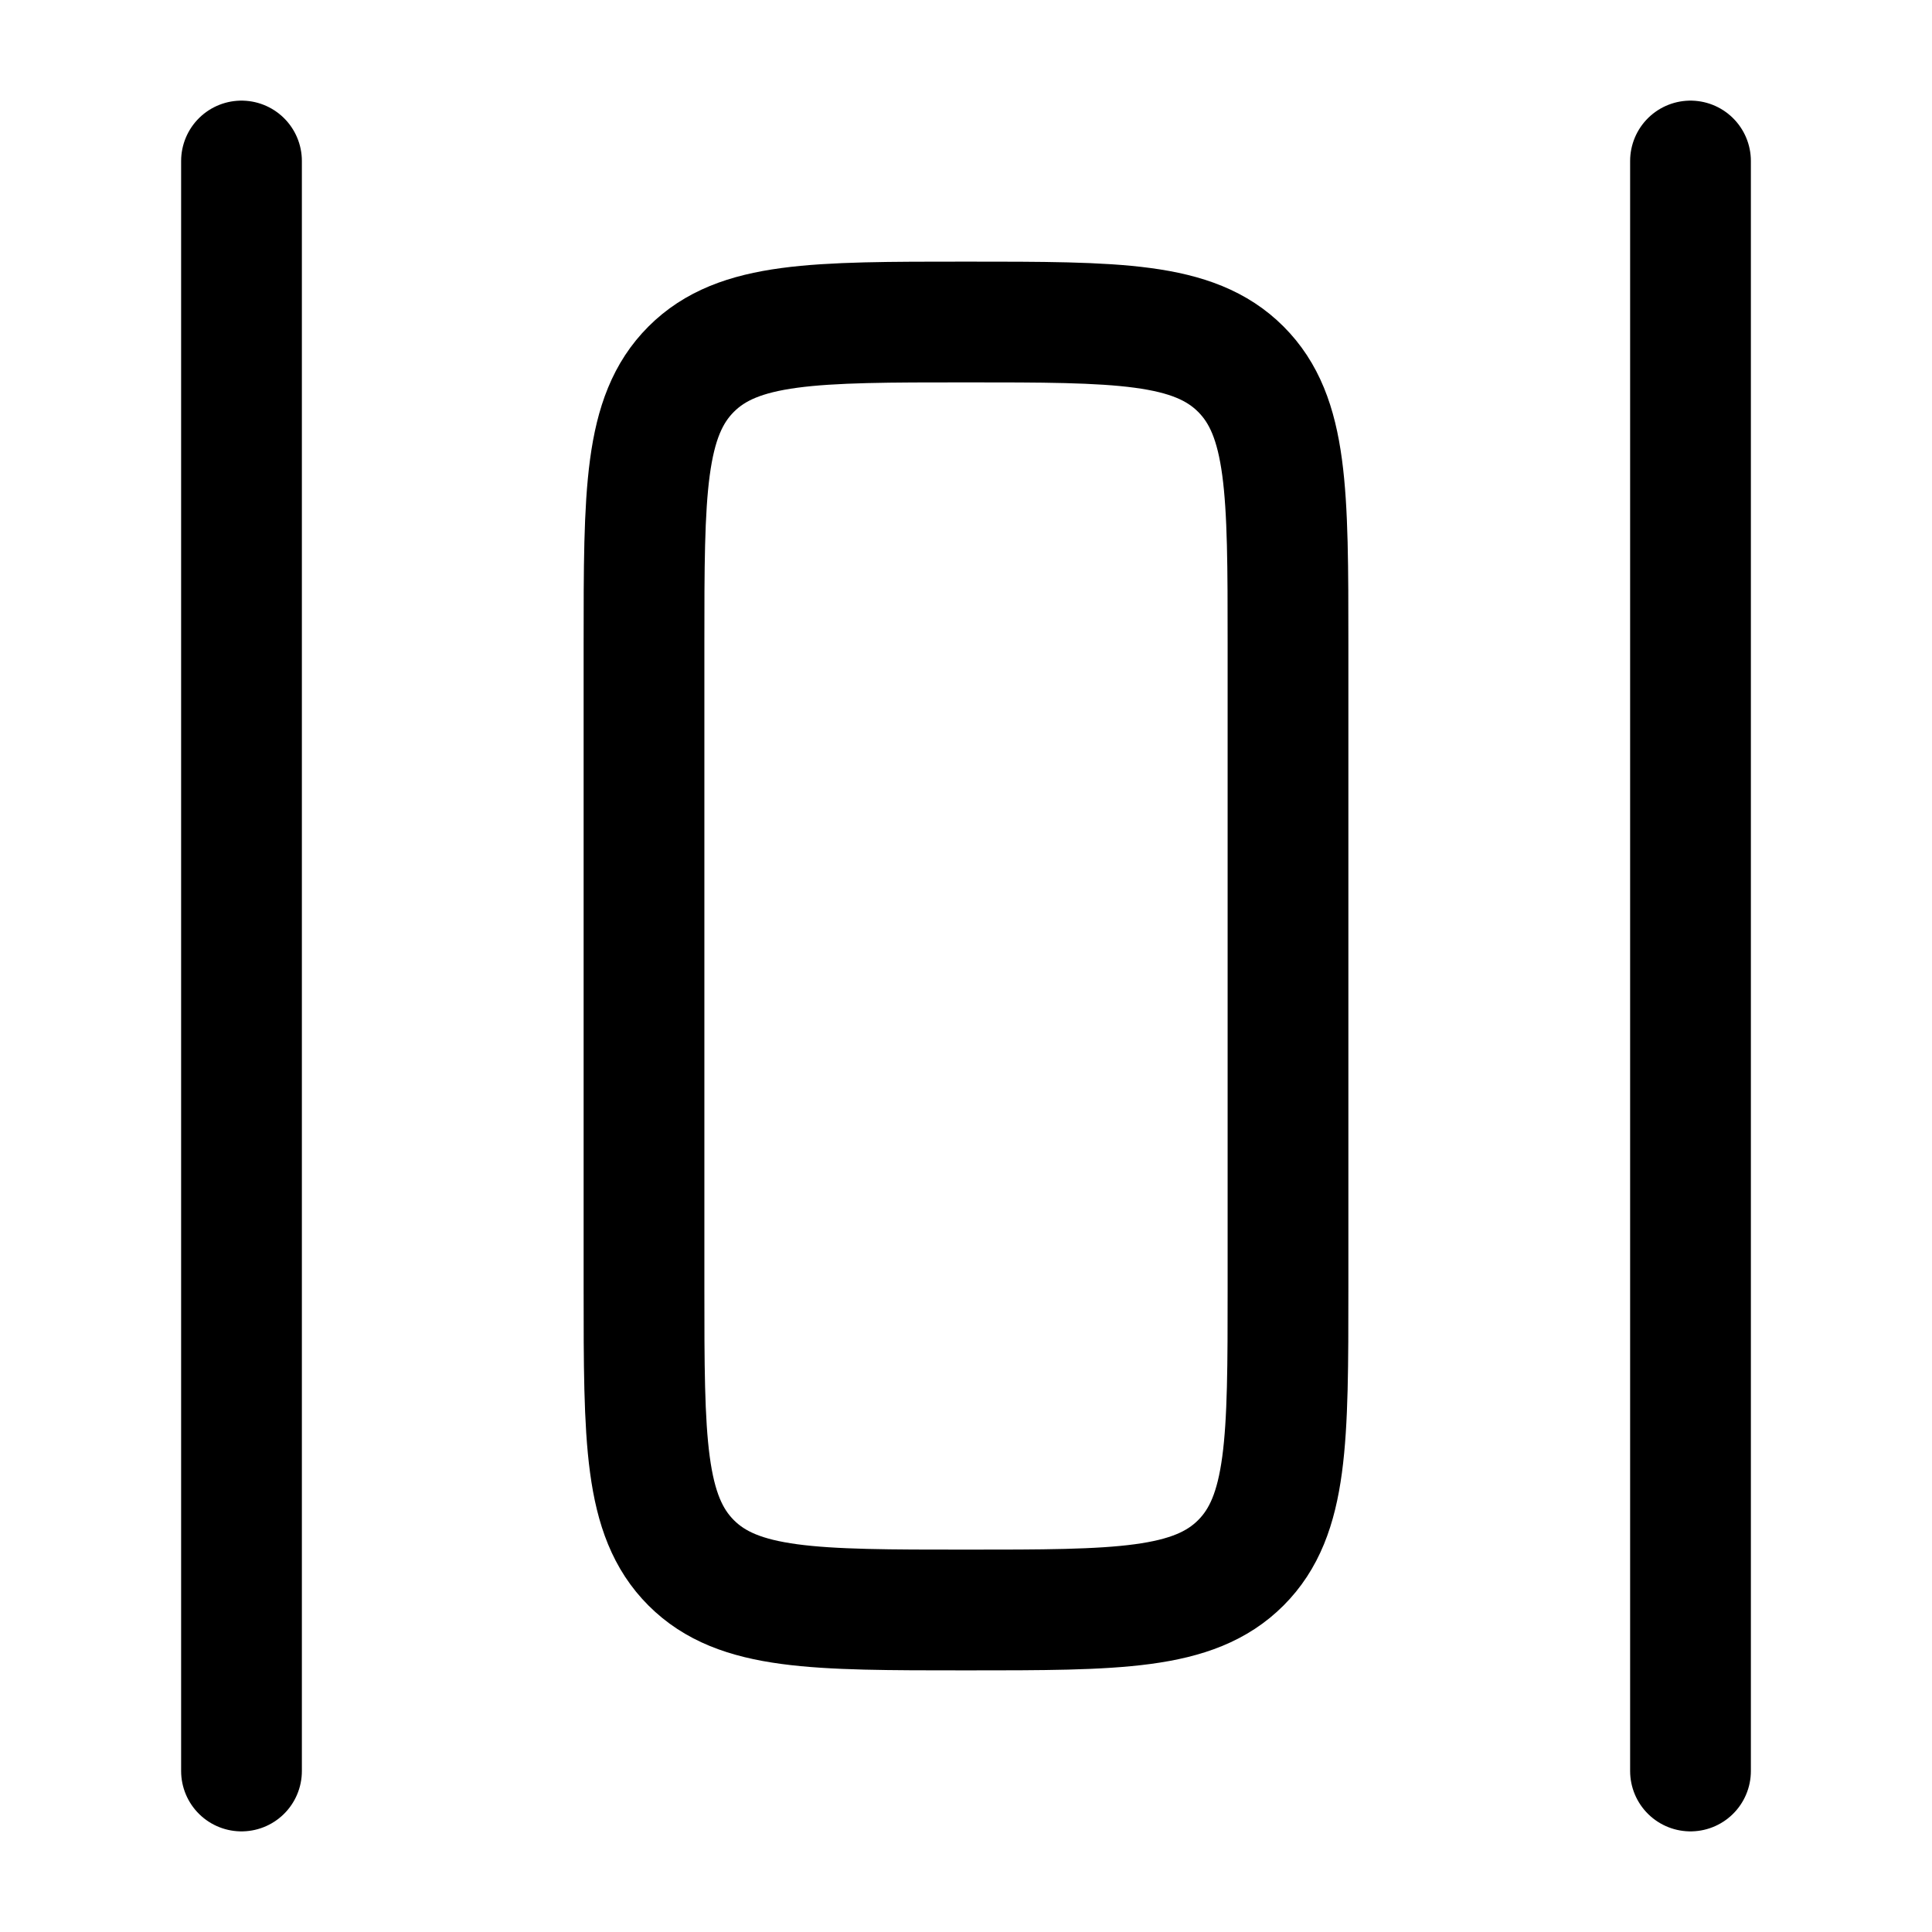
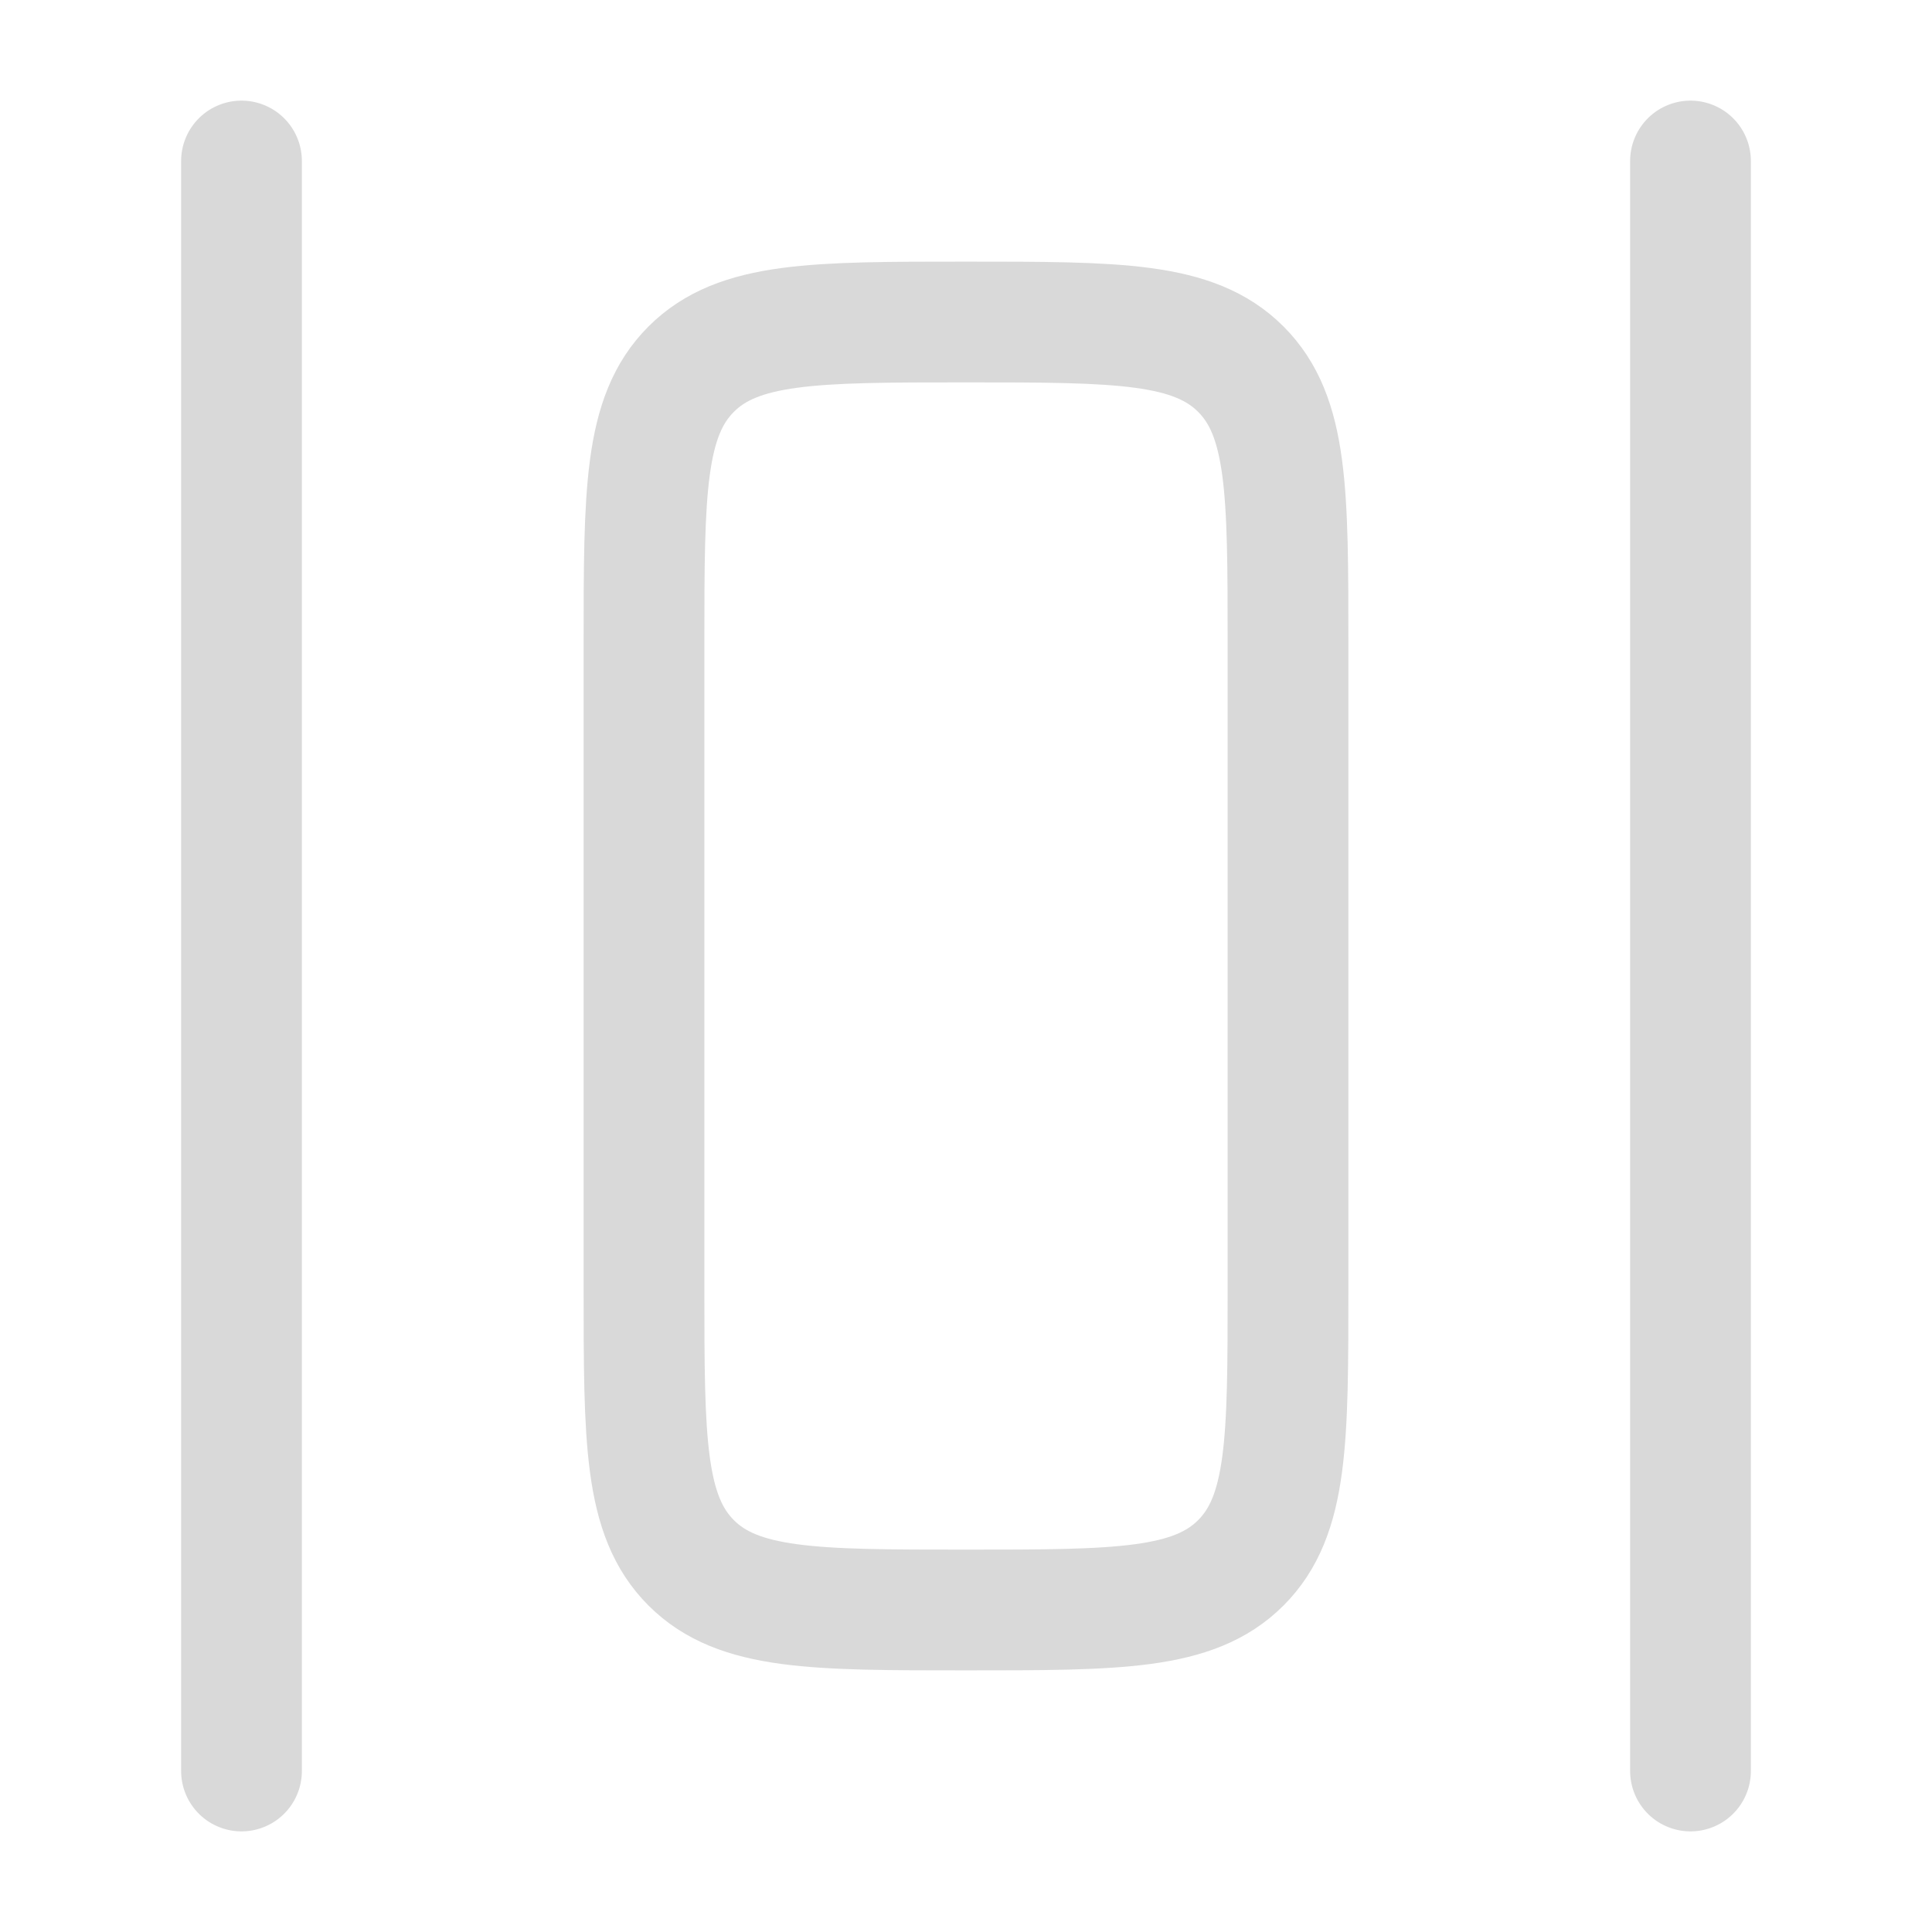
<svg xmlns="http://www.w3.org/2000/svg" width="24" height="24" viewBox="0 0 24 24">
-   <path fill="none" stroke="currentColor" stroke-linecap="round" stroke-width="1.5" d="M3 2v20m18-20v20M12 4c-1.886 0-2.828 0-3.414.586C8 5.172 8 6.114 8 8v8c0 1.886 0 2.828.586 3.414C9.172 20 10.114 20 12 20s2.828 0 3.414-.586C16 18.828 16 17.886 16 16V8c0-1.886 0-2.828-.586-3.414C14.828 4 13.886 4 12 4Z" />
+   <path fill="none" stroke="#d9d9d9" stroke-linecap="round" stroke-width="1.5" d="M3 2v20m18-20v20M12 4c-1.886 0-2.828 0-3.414.586C8 5.172 8 6.114 8 8v8c0 1.886 0 2.828.586 3.414C9.172 20 10.114 20 12 20s2.828 0 3.414-.586C16 18.828 16 17.886 16 16V8c0-1.886 0-2.828-.586-3.414C14.828 4 13.886 4 12 4Z" />
</svg>
